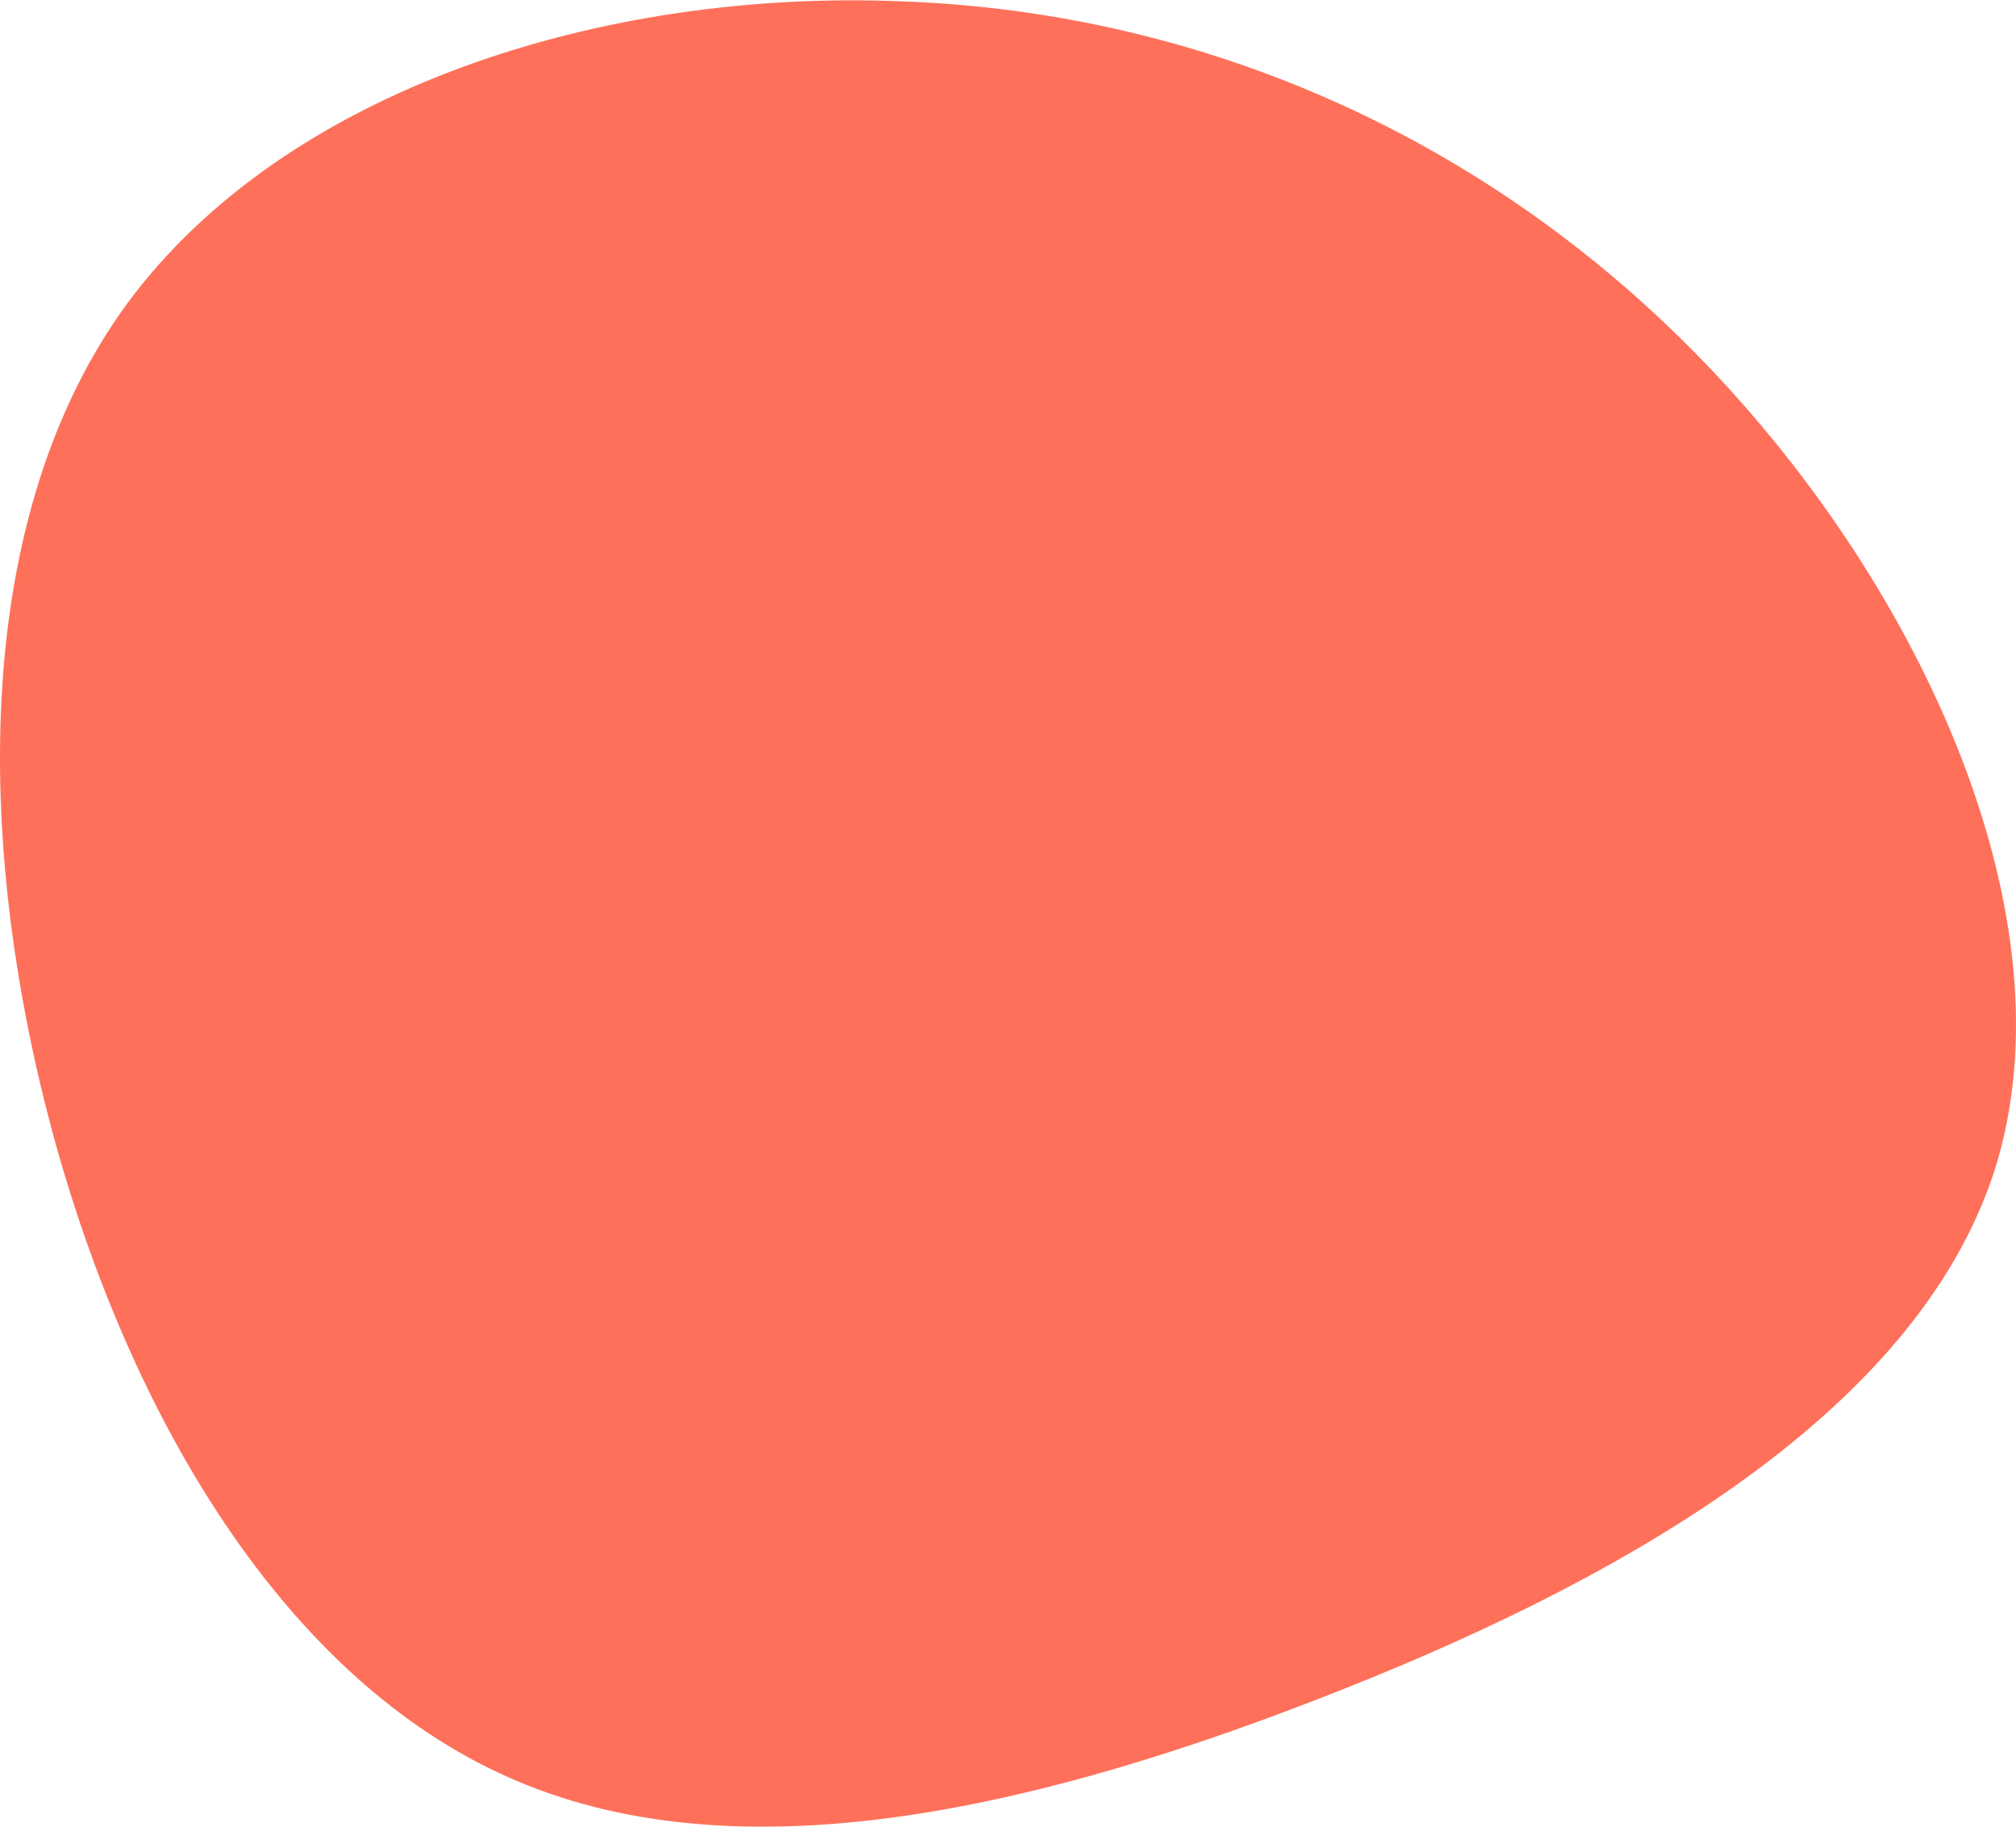
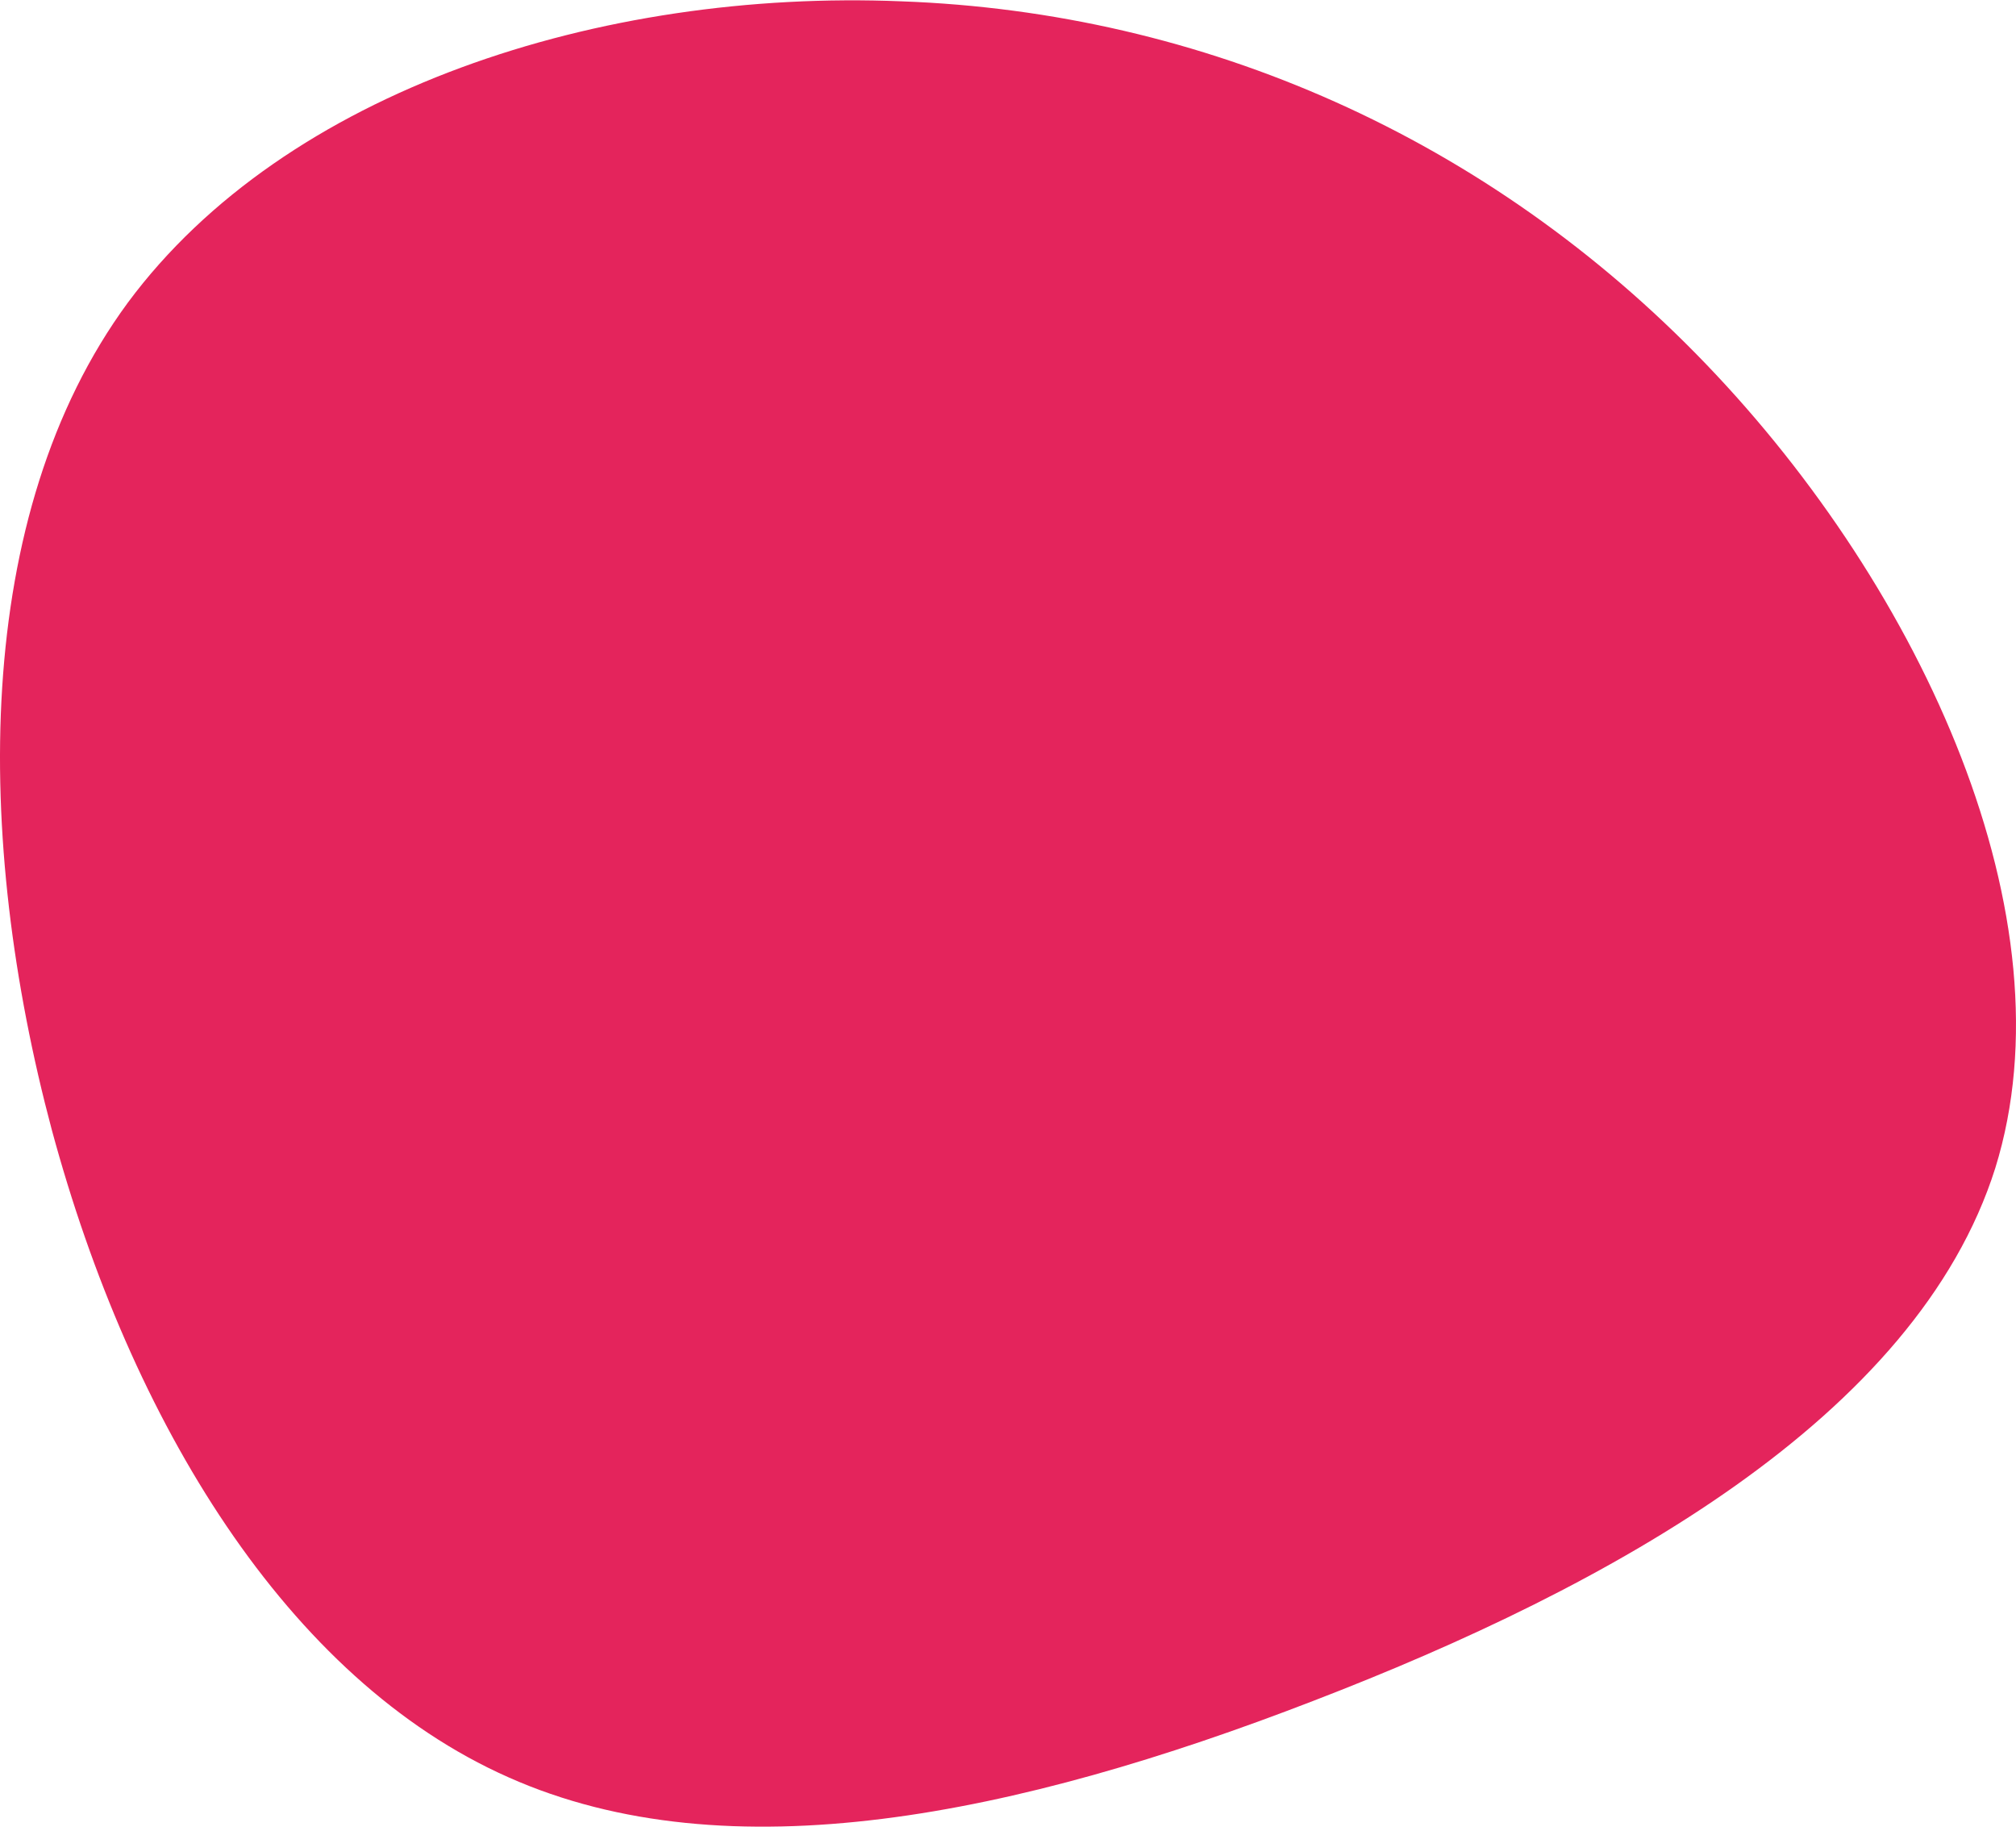
<svg xmlns="http://www.w3.org/2000/svg" width="509" height="462" viewBox="0 0 509 462" fill="none">
-   <path d="M430.684 91.848C485.587 148.958 523.332 231.872 503.773 294.831C483.871 357.79 406.664 400.451 331.516 429.351C256.711 458.25 183.965 473.388 128.376 448.617C72.444 423.846 32.983 358.822 13.081 285.198C-6.478 211.917 -7.165 130.036 32.297 76.366C72.101 22.695 151.71 -2.763 227.544 0.333C303.722 3.085 375.781 34.737 430.684 91.848Z" fill="#FE705A" />
+   <path d="M430.684 91.848C485.587 148.958 523.332 231.872 503.773 294.831C483.871 357.79 406.664 400.451 331.516 429.351C256.711 458.25 183.965 473.388 128.376 448.617C72.444 423.846 32.983 358.822 13.081 285.198C-6.478 211.917 -7.165 130.036 32.297 76.366C72.101 22.695 151.71 -2.763 227.544 0.333C303.722 3.085 375.781 34.737 430.684 91.848Z" fill="#E4245C" />
</svg>
